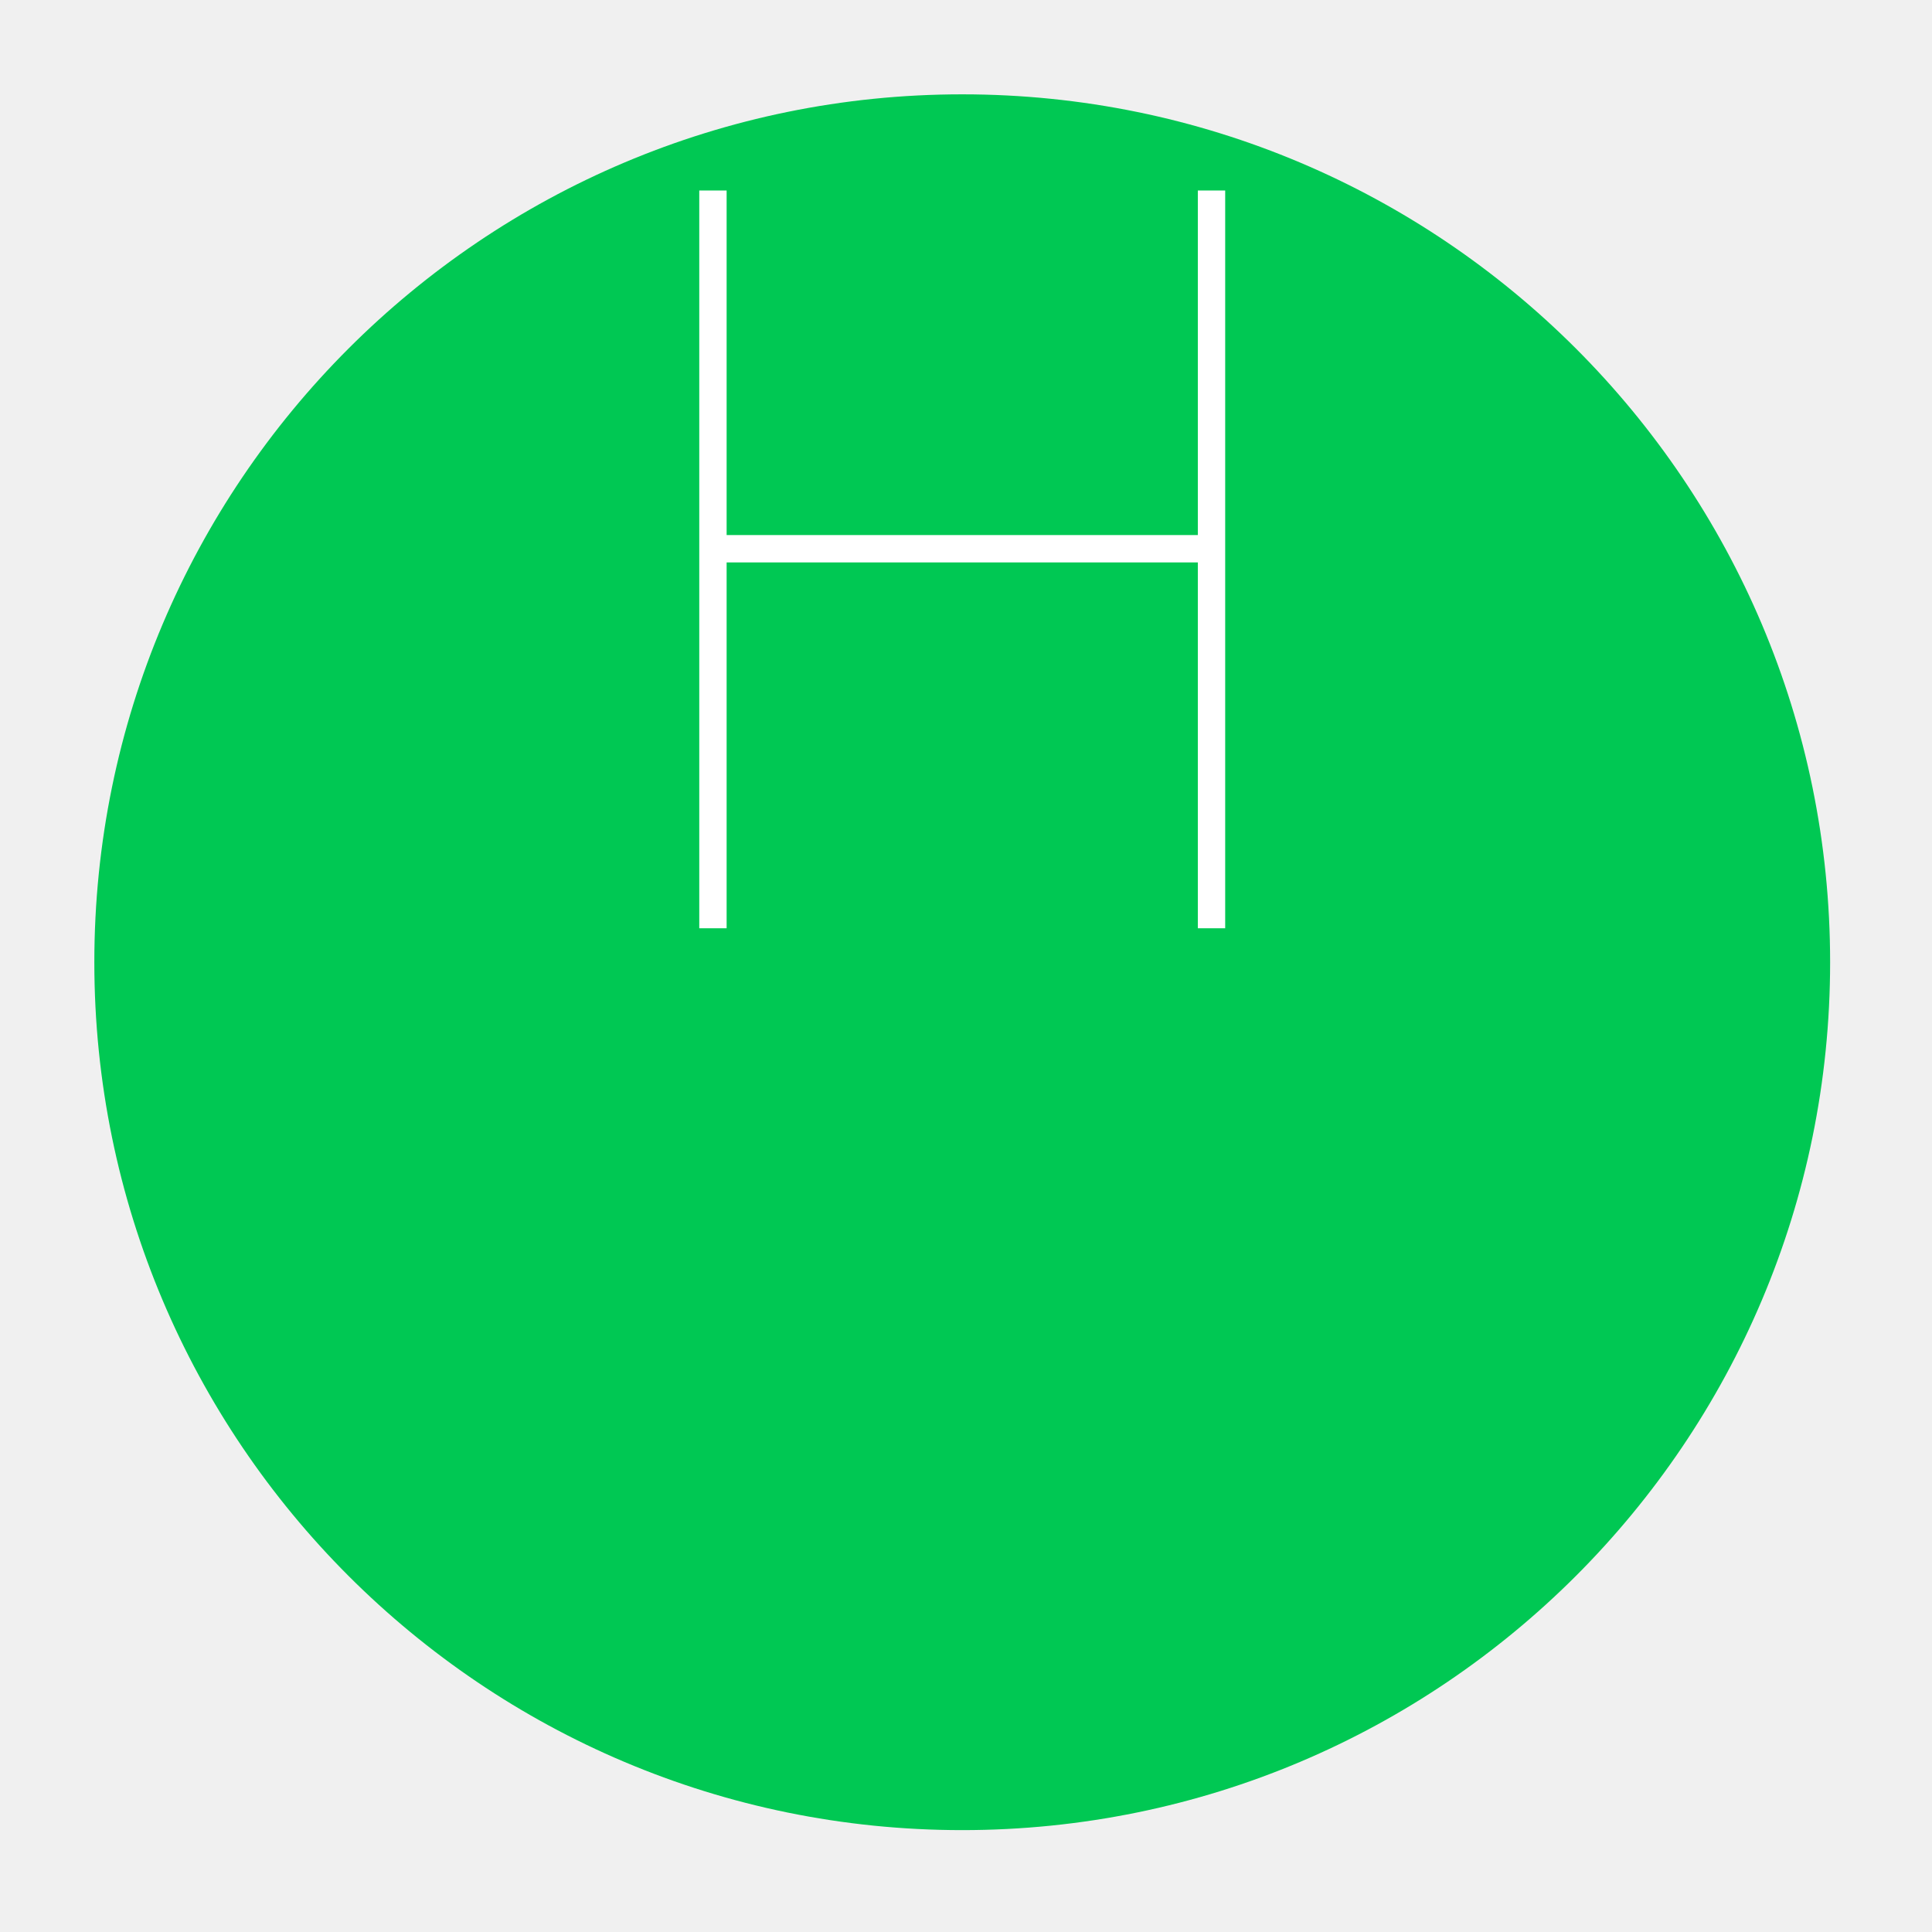
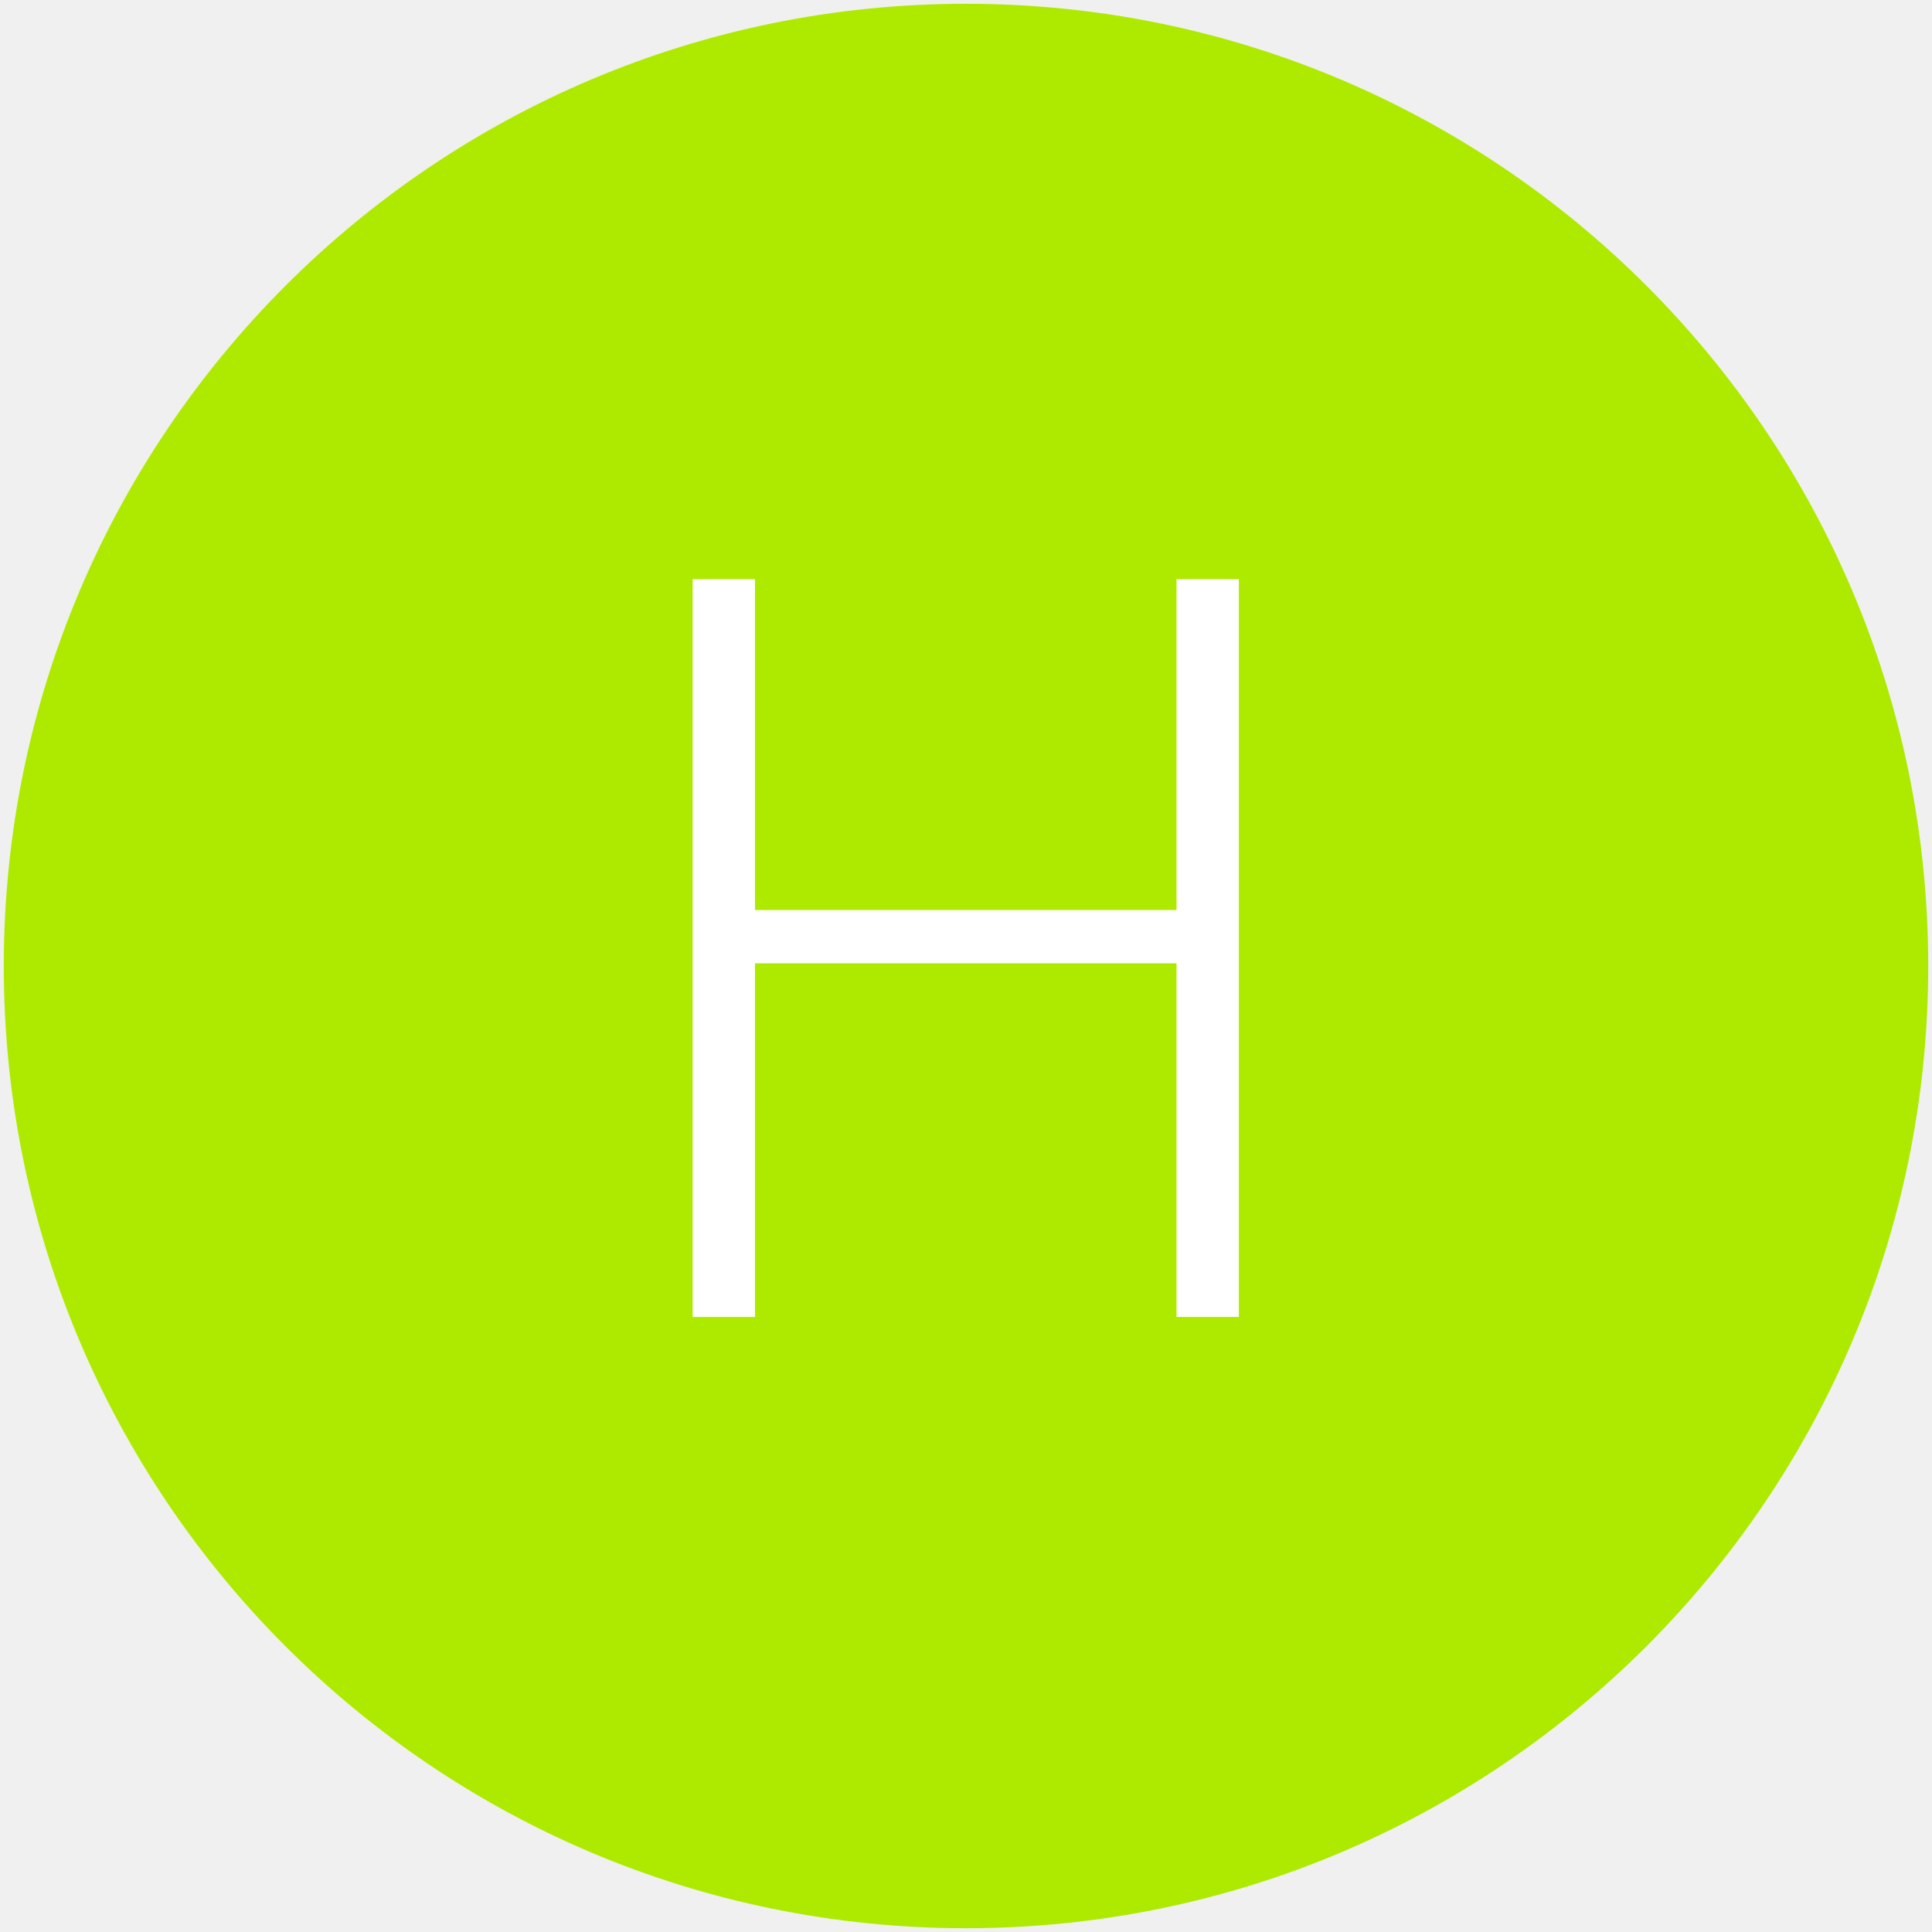
- <svg xmlns="http://www.w3.org/2000/svg" width="532" height="532" viewBox="0 0 512 512">
-   <circle cx="255" cy="255" r="230" fill="#00c853" />
-   <text x="255" y="246" alignment-baseline="central" text-anchor="middle" fill="#fff" font-size="275" font-weight="100" font-family="Roboto">H</text>
+ <svg xmlns="http://www.w3.org/2000/svg" width="512" height="512">
+   <g>
+     <rect fill="none" id="canvas_background" height="514" width="514" y="-1" x="-1" />
+   </g>
+   <g>
+     <circle stroke="null" id="svg_1" fill="#aeea00" r="255" cy="256" cx="256" />
+     <text id="svg_2" font-family="Roboto" font-weight="300" font-size="275" fill="#fff" text-anchor="middle" y="349" x="256">H</text>
+   </g>
</svg>
